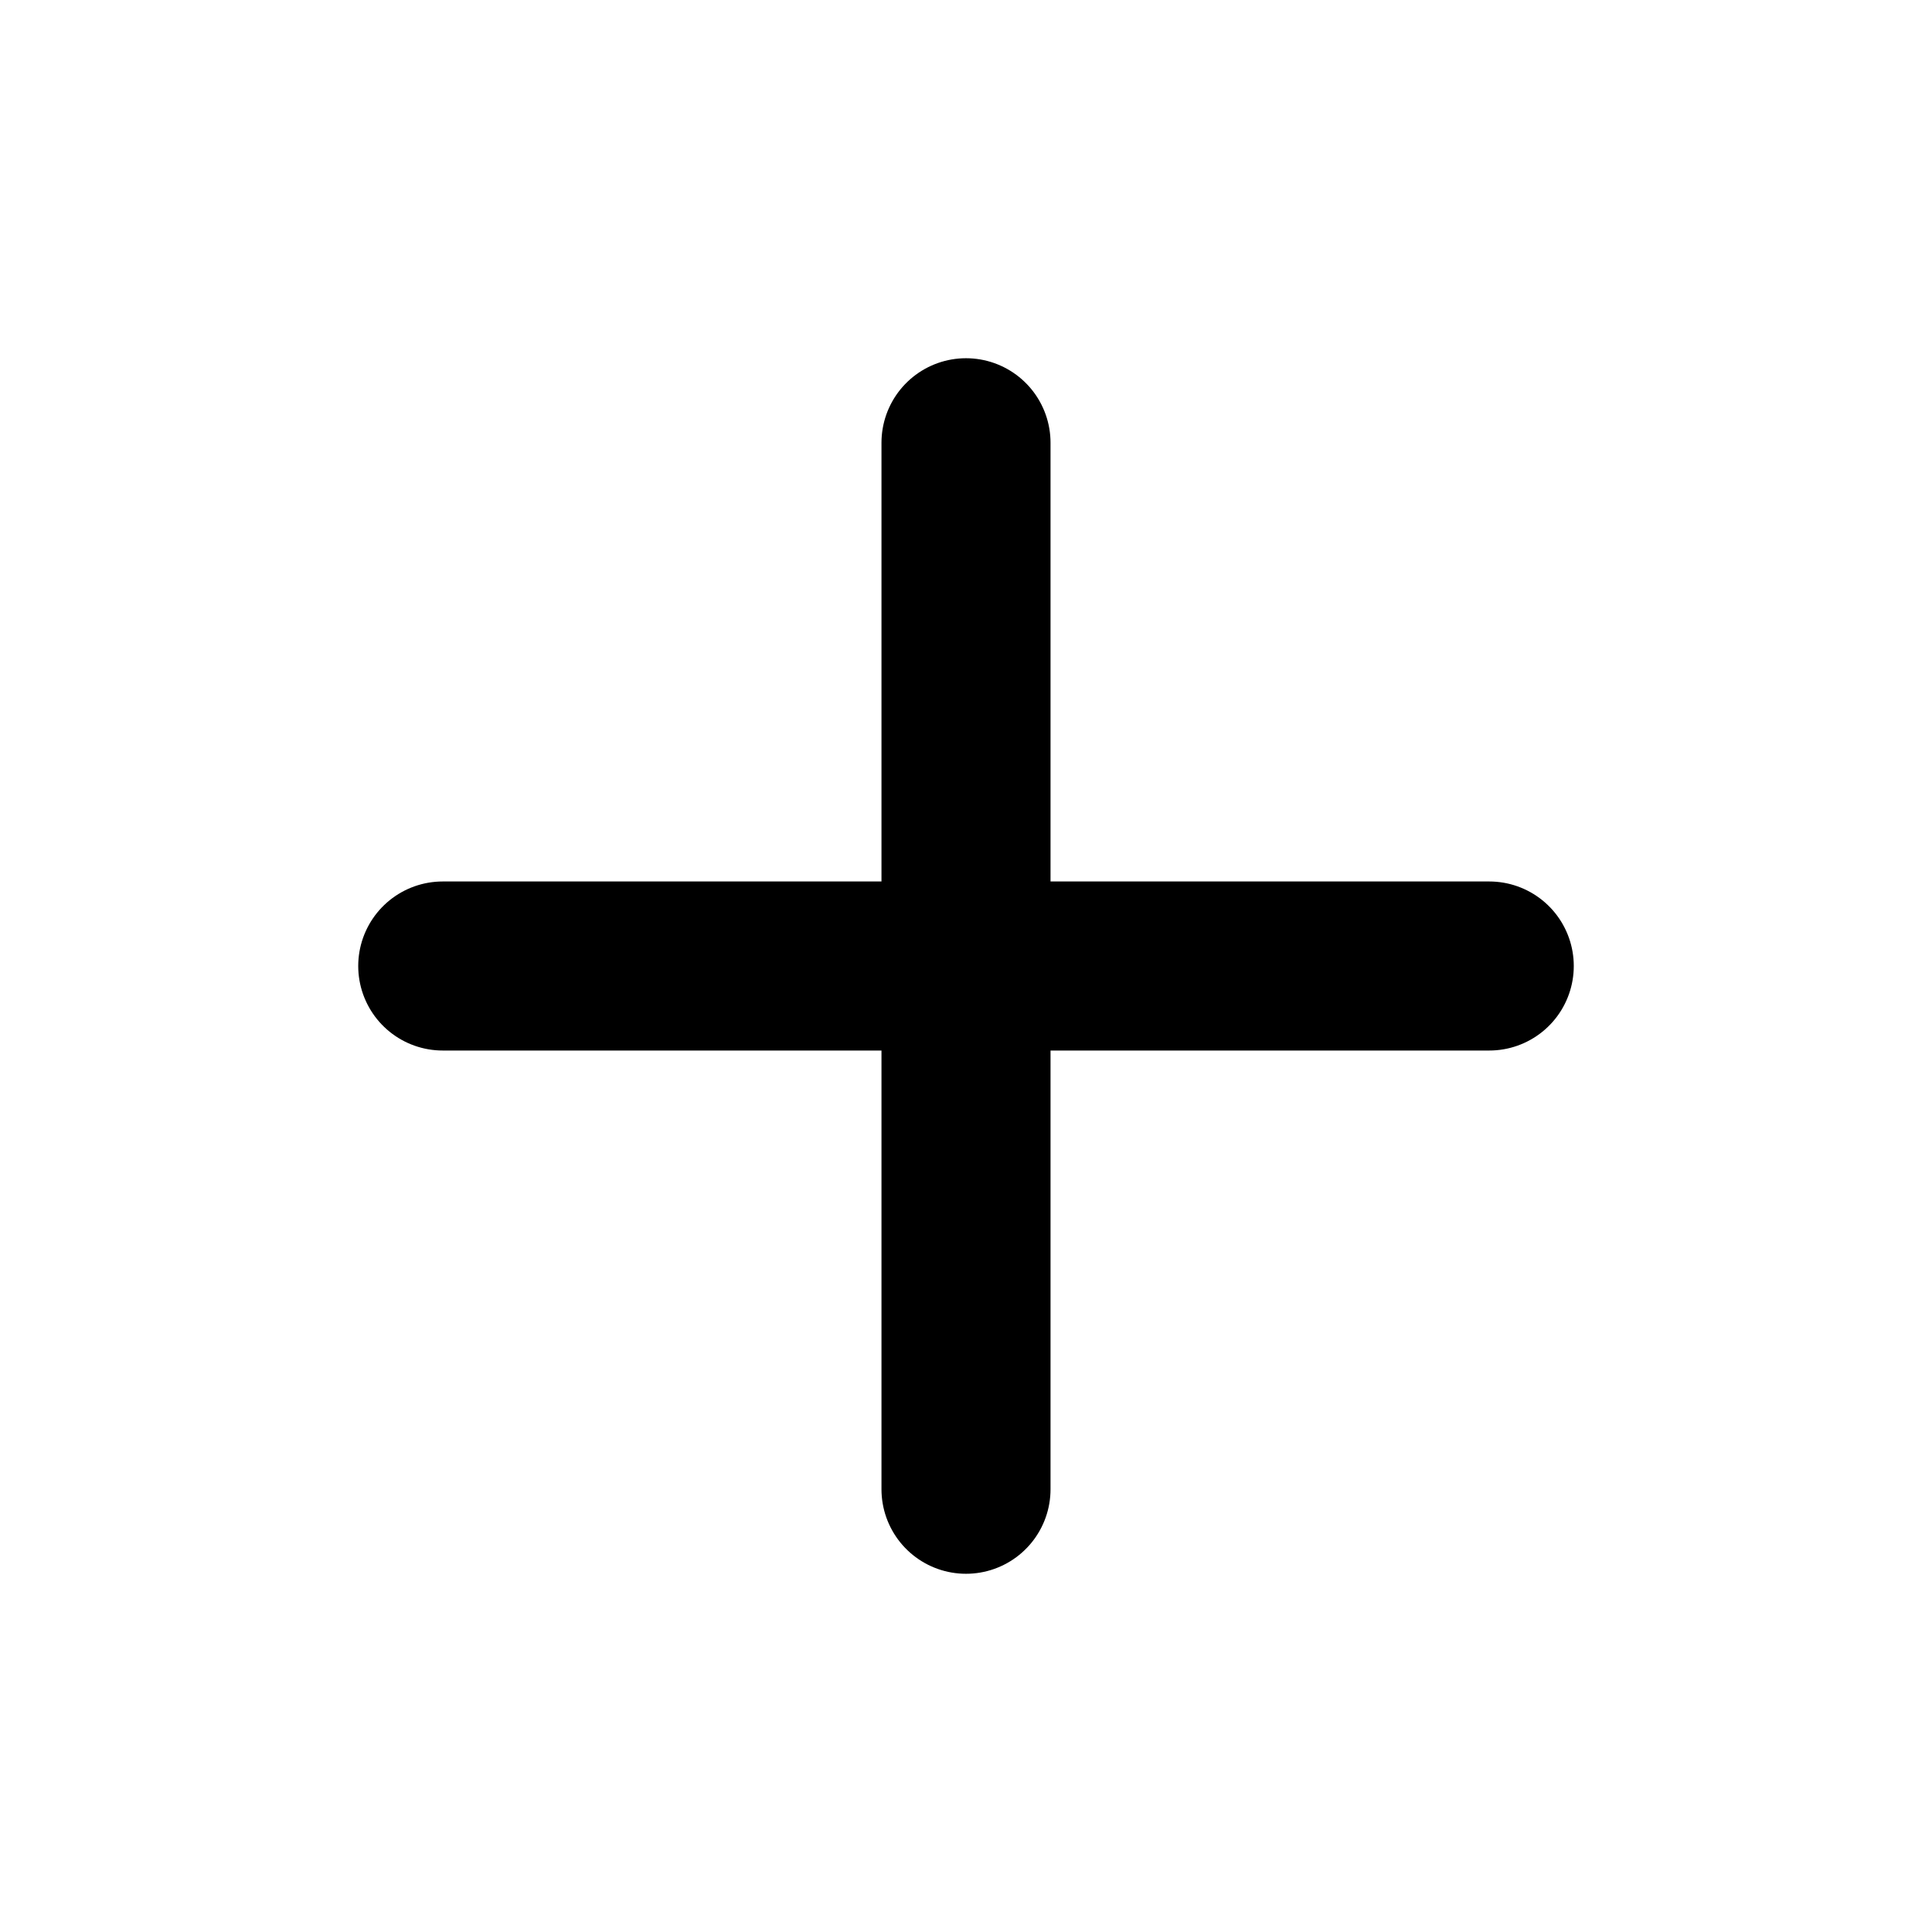
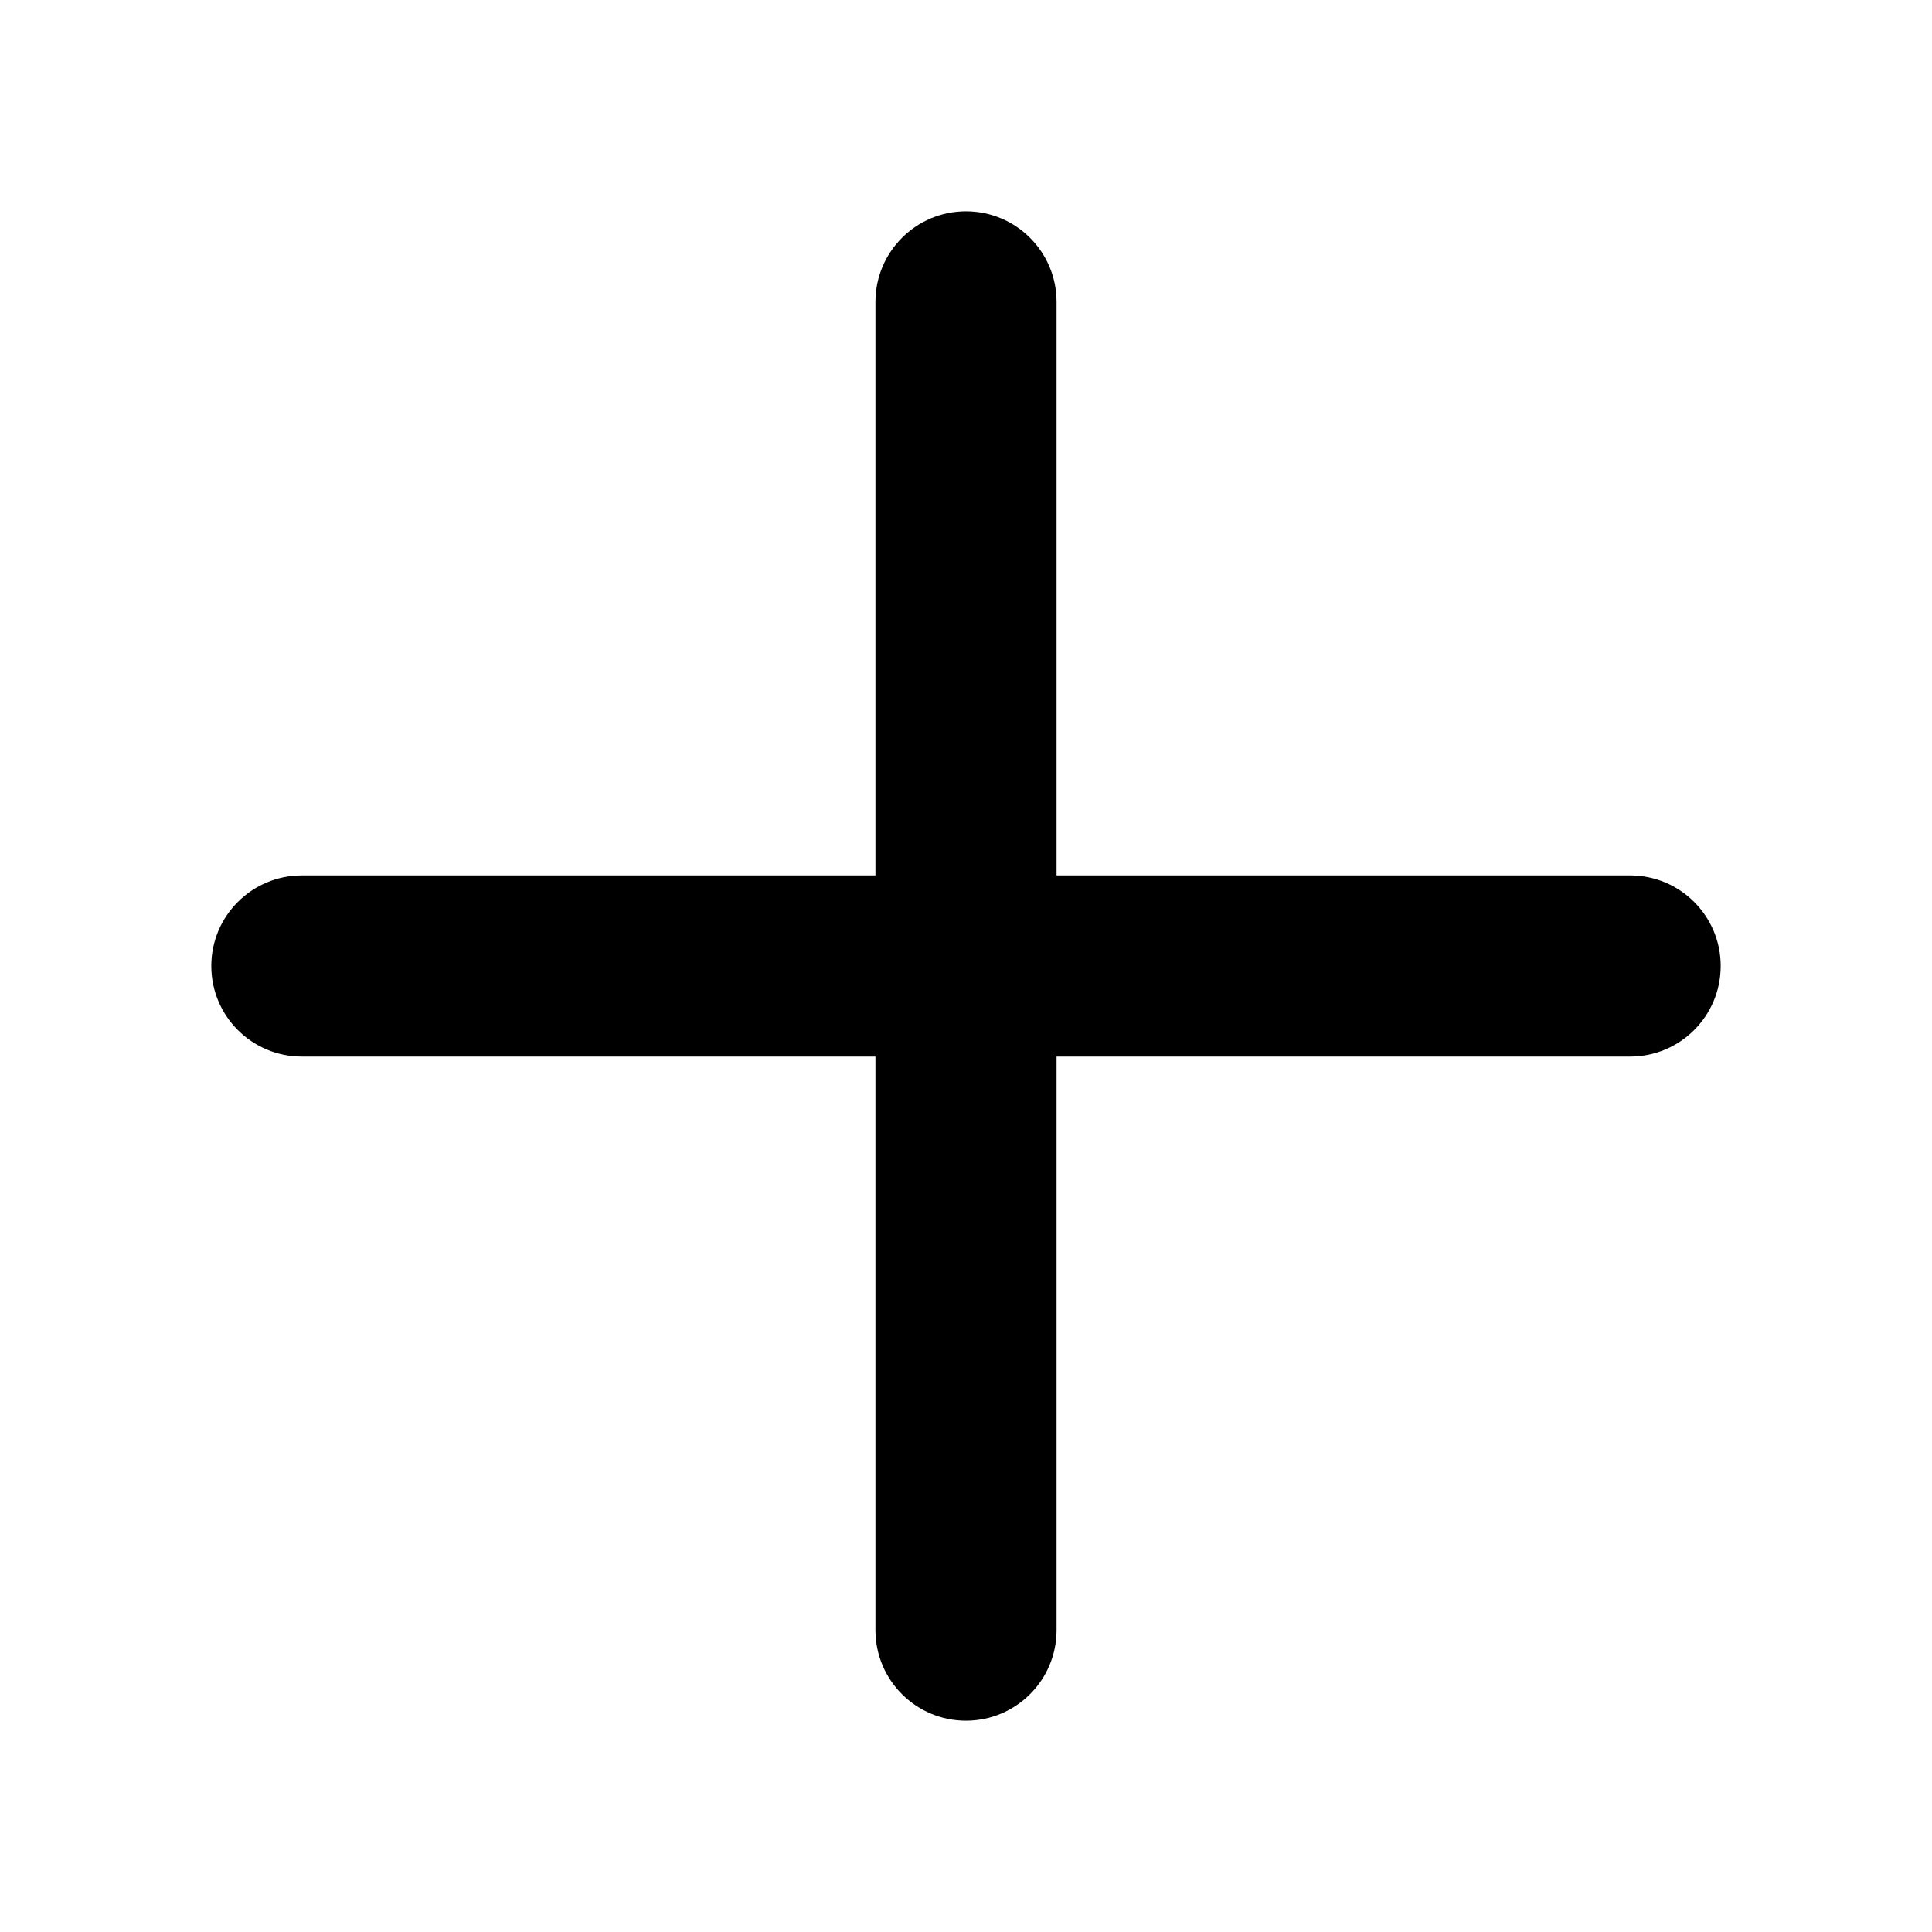
- <svg xmlns="http://www.w3.org/2000/svg" viewBox="0 0 24 24" fill="none" stroke="currentColor" stroke-linecap="round" stroke-linejoin="round" stroke-width="2.1">
-   <path d="M5.5 12 H18.5 M12 5.5 V18.5" />
+ <svg xmlns="http://www.w3.org/2000/svg" viewBox="0 0 256 256" fill="currentColor">
+   <path d="M 228 128 a 12 12 0 0 1 -12 12 H 140 v 76 a 12 12 0 0 1 -24 0 V 140 H 40 a 12 12 0 0 1 0 -24 h 76 V 40 a 12 12 0 0 1 24 0 v 76 h 76 A 12 12 0 0 1 228 128 Z" />
</svg>
